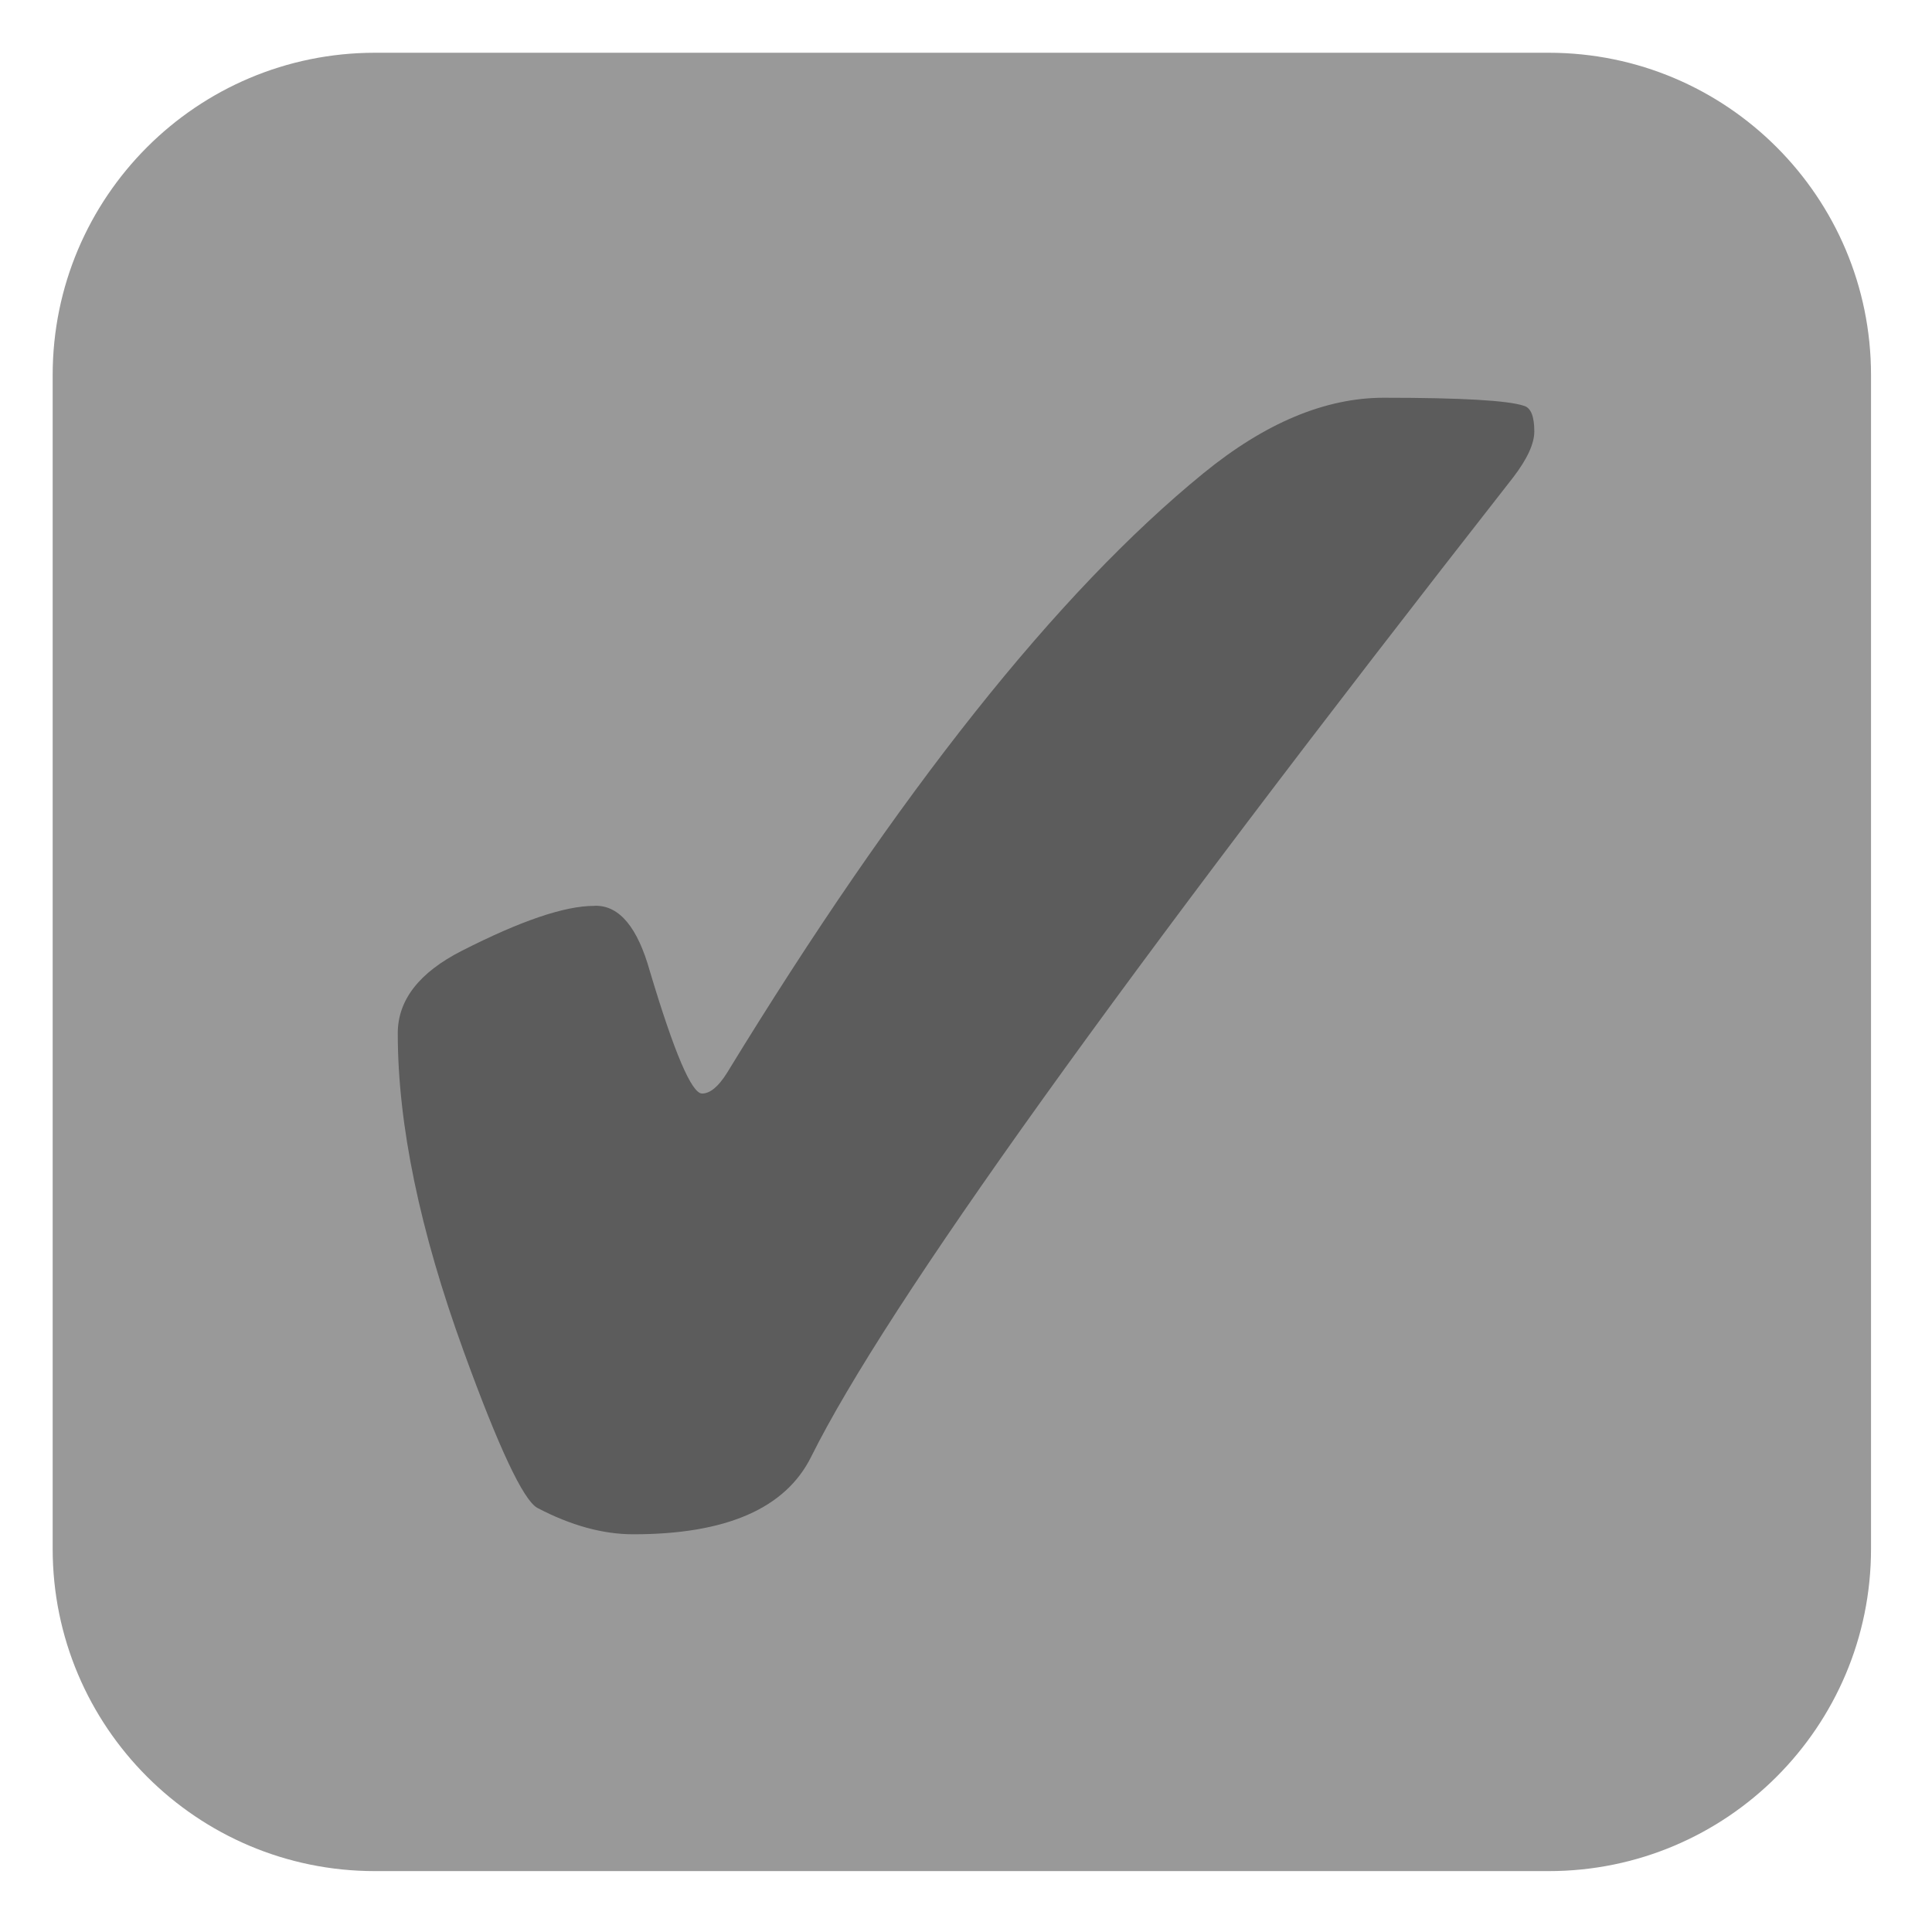
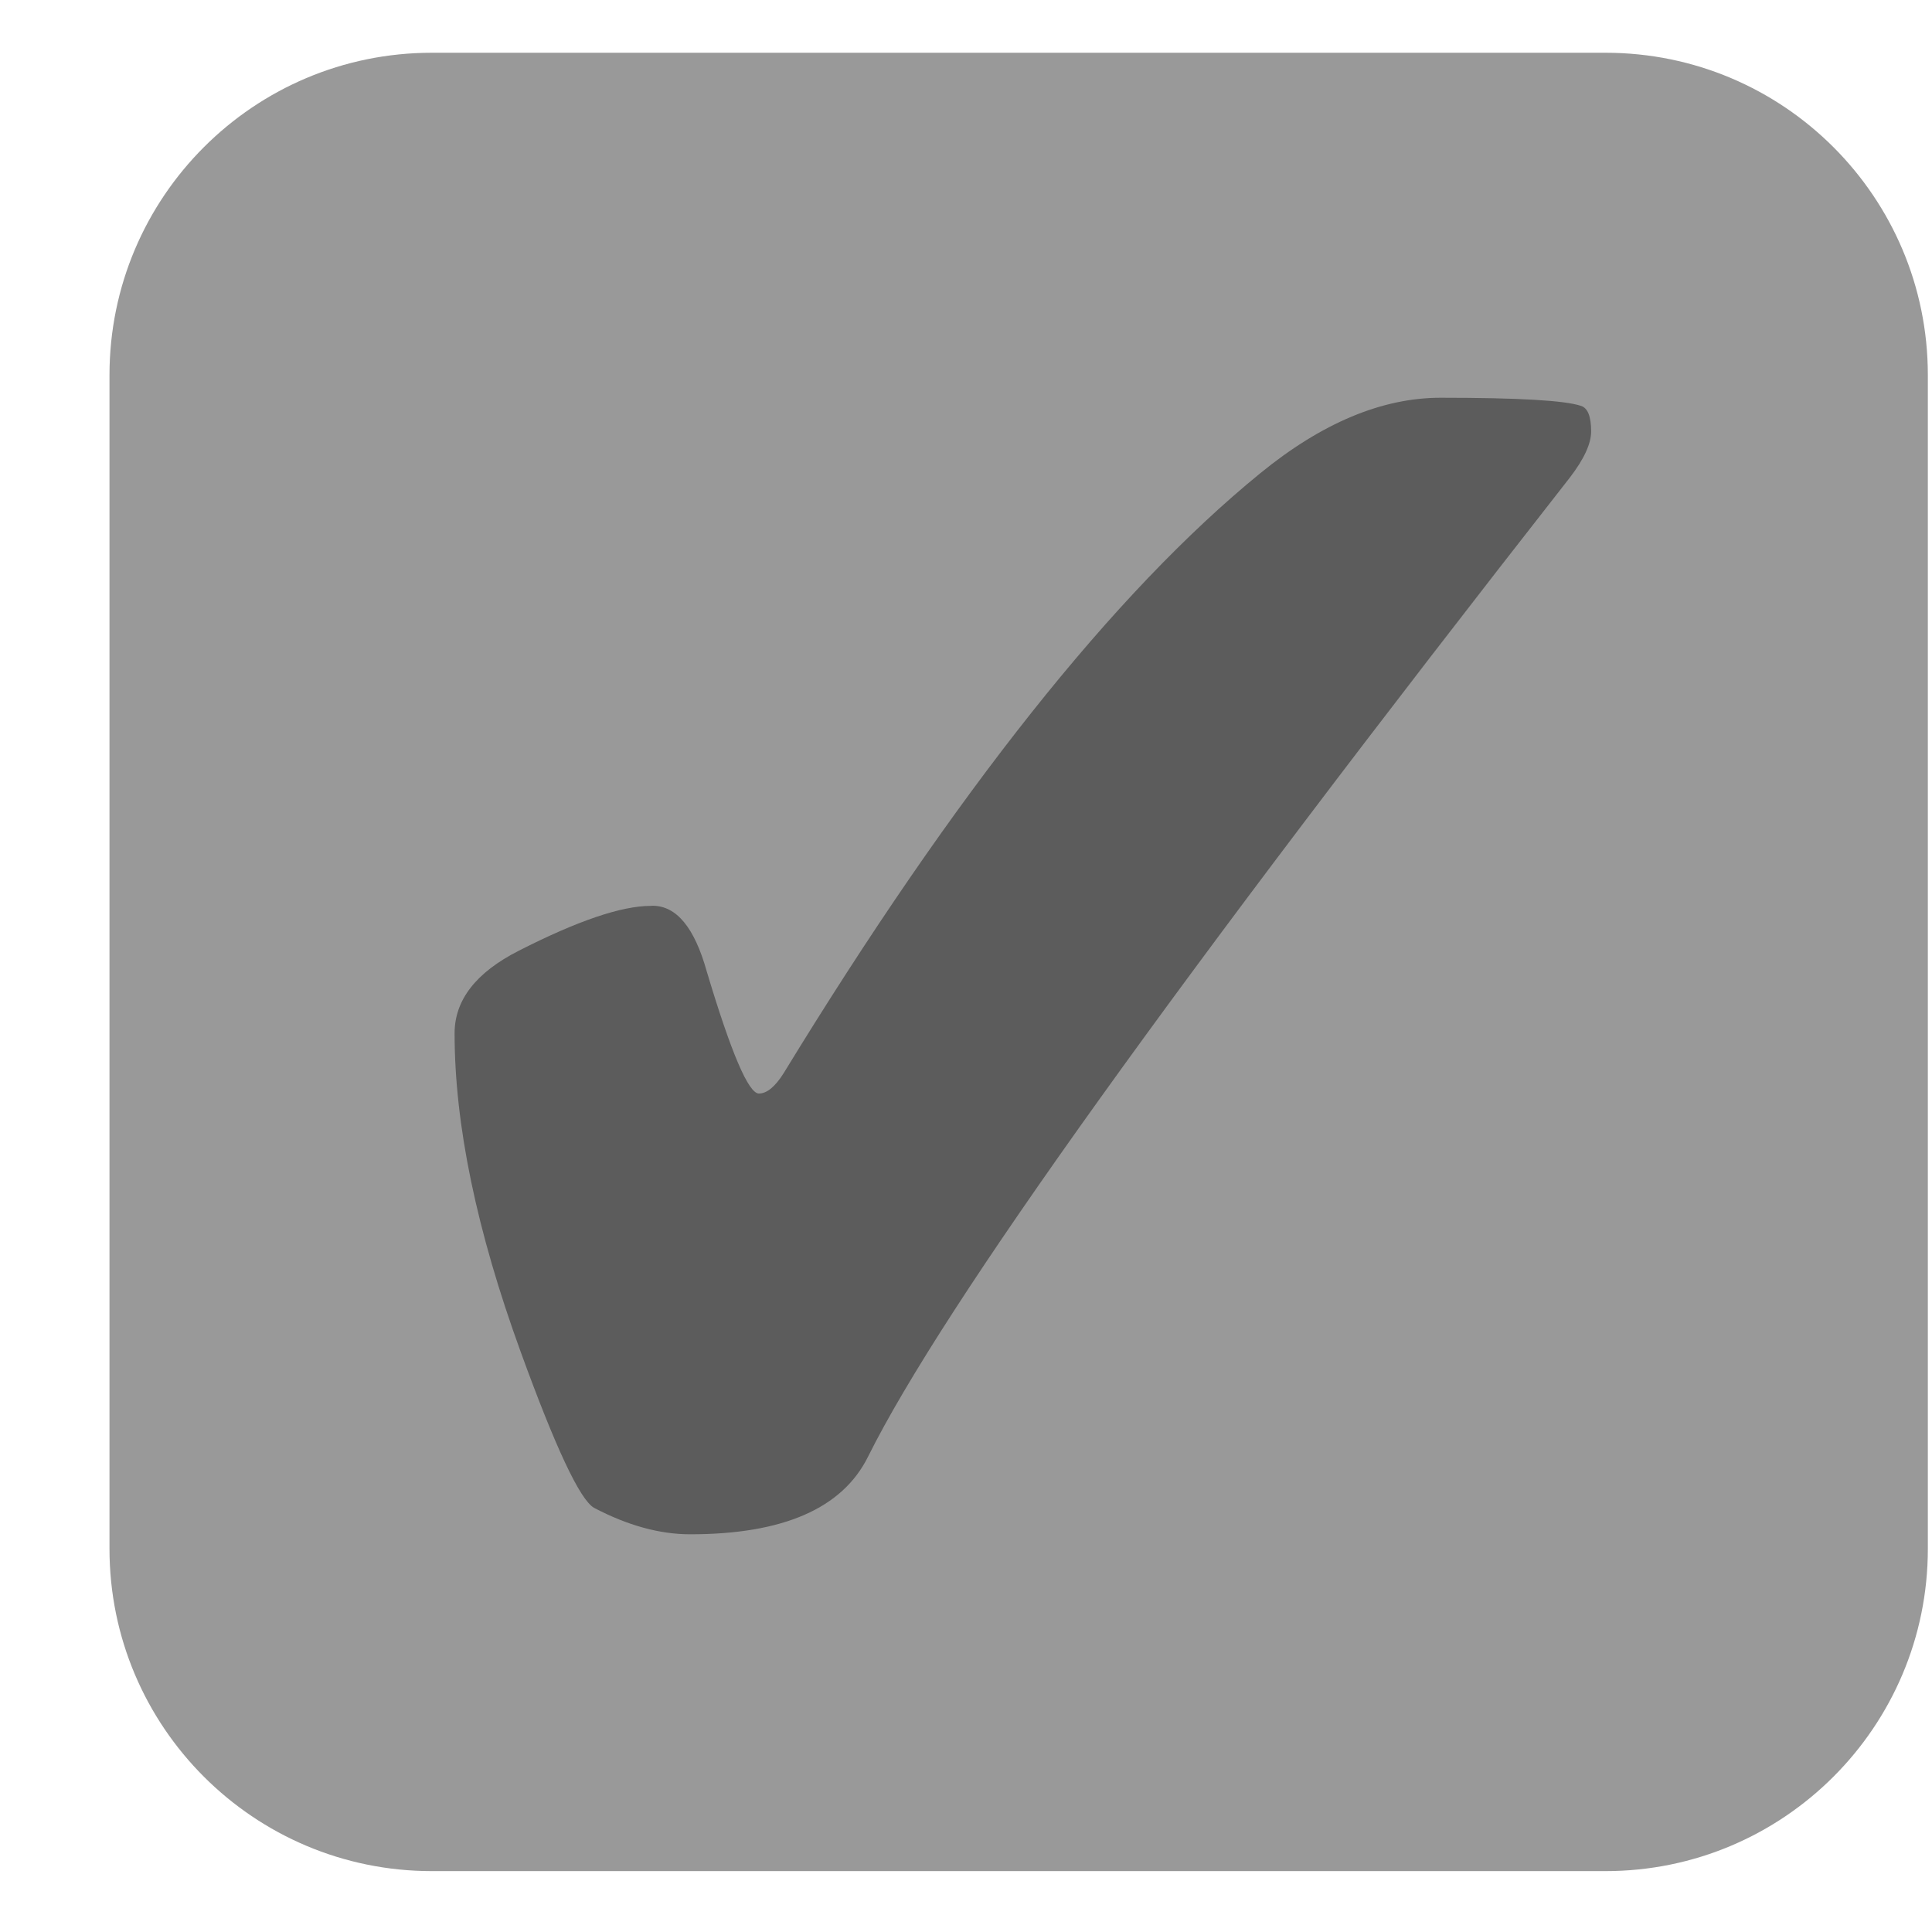
- <svg xmlns="http://www.w3.org/2000/svg" width="17" height="17" id="svg4152" version="1.1" viewBox="0 0 17 17">
+ <svg xmlns="http://www.w3.org/2000/svg" width="_MAINWIDTH_" height="17" id="svg4152" version="1.1" viewBox="0 0 _MAINWIDTH_ 17">
  <defs id="defs4154" />
  <g id="layer1" transform="translate(-0.122568,-47.1948)">
    <rect style="fill:_CBBG_;fill-opacity:0.4;stroke:_CBBORD_;stroke-width:1.0;stroke-miterlimit:4;stroke-dasharray:none;stroke-opacity:0.4" id="rect9014" width="16" height="16" x="0.586" y="47.659" ry="2.836" />
    <g aria-label="✔" transform="scale(0.9478329,1.055038)" style="font-style:normal;font-weight:normal;font-size:17.425px;line-height:1.25;font-family:sans-serif;letter-spacing:0px;word-spacing:0px;fill:_ACCENT_;fill-opacity:0.4;stroke:none;stroke-width:0" id="text9056">
      <path d="m 5.66,52.287 q 0.332,0 0.502,0.545 0.34,1.021 0.485,1.021 0.111,0 0.23,-0.17 2.391,-3.514 4.424,-5.003 0.859,-0.63 1.676,-0.63 1.081,0 1.302,0.068 0.094,0.026 0.094,0.213 0,0.153 -0.196,0.383 -5.471,6.279 -6.517,8.168 -0.357,0.647 -1.651,0.647 -0.425,0 -0.893,-0.221 -0.196,-0.102 -0.681,-1.302 -0.613,-1.514 -0.613,-2.655 0,-0.417 0.596,-0.689 0.817,-0.374 1.225,-0.374 z" style="fill:_ACCENT_;fill-opacity:0.4;stroke-width:0" id="path842" />
    </g>
  </g>
</svg>
